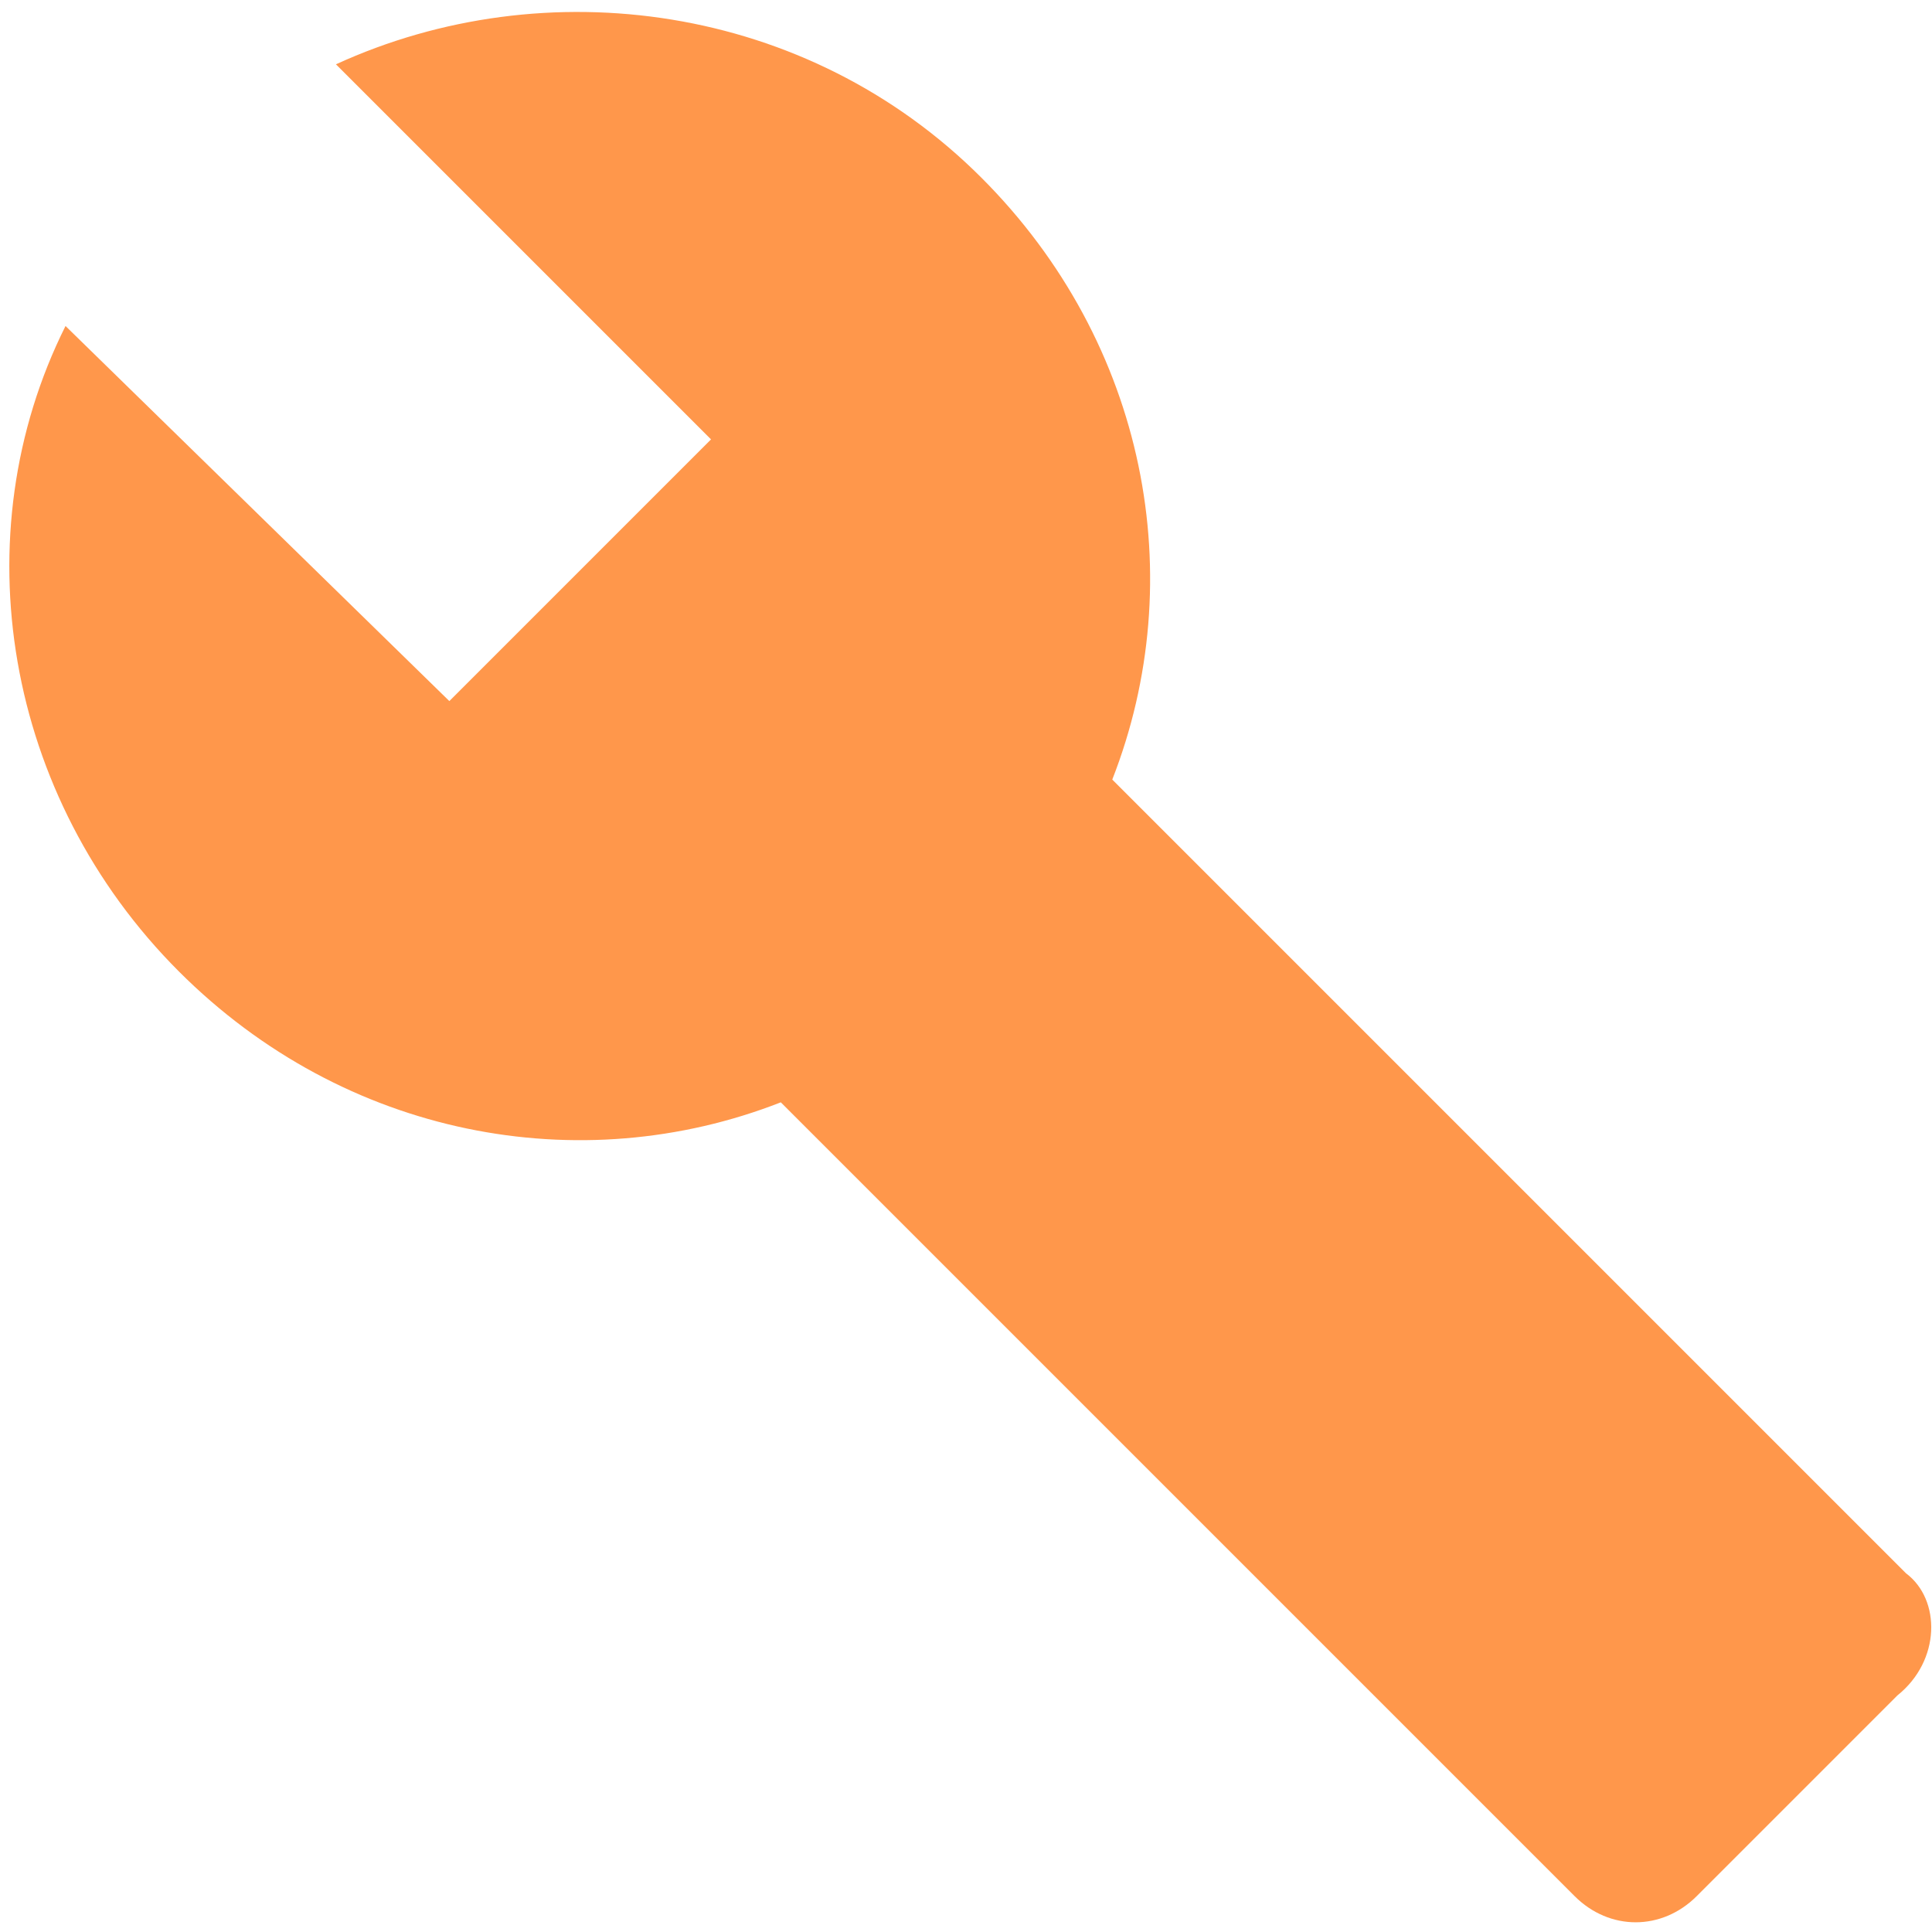
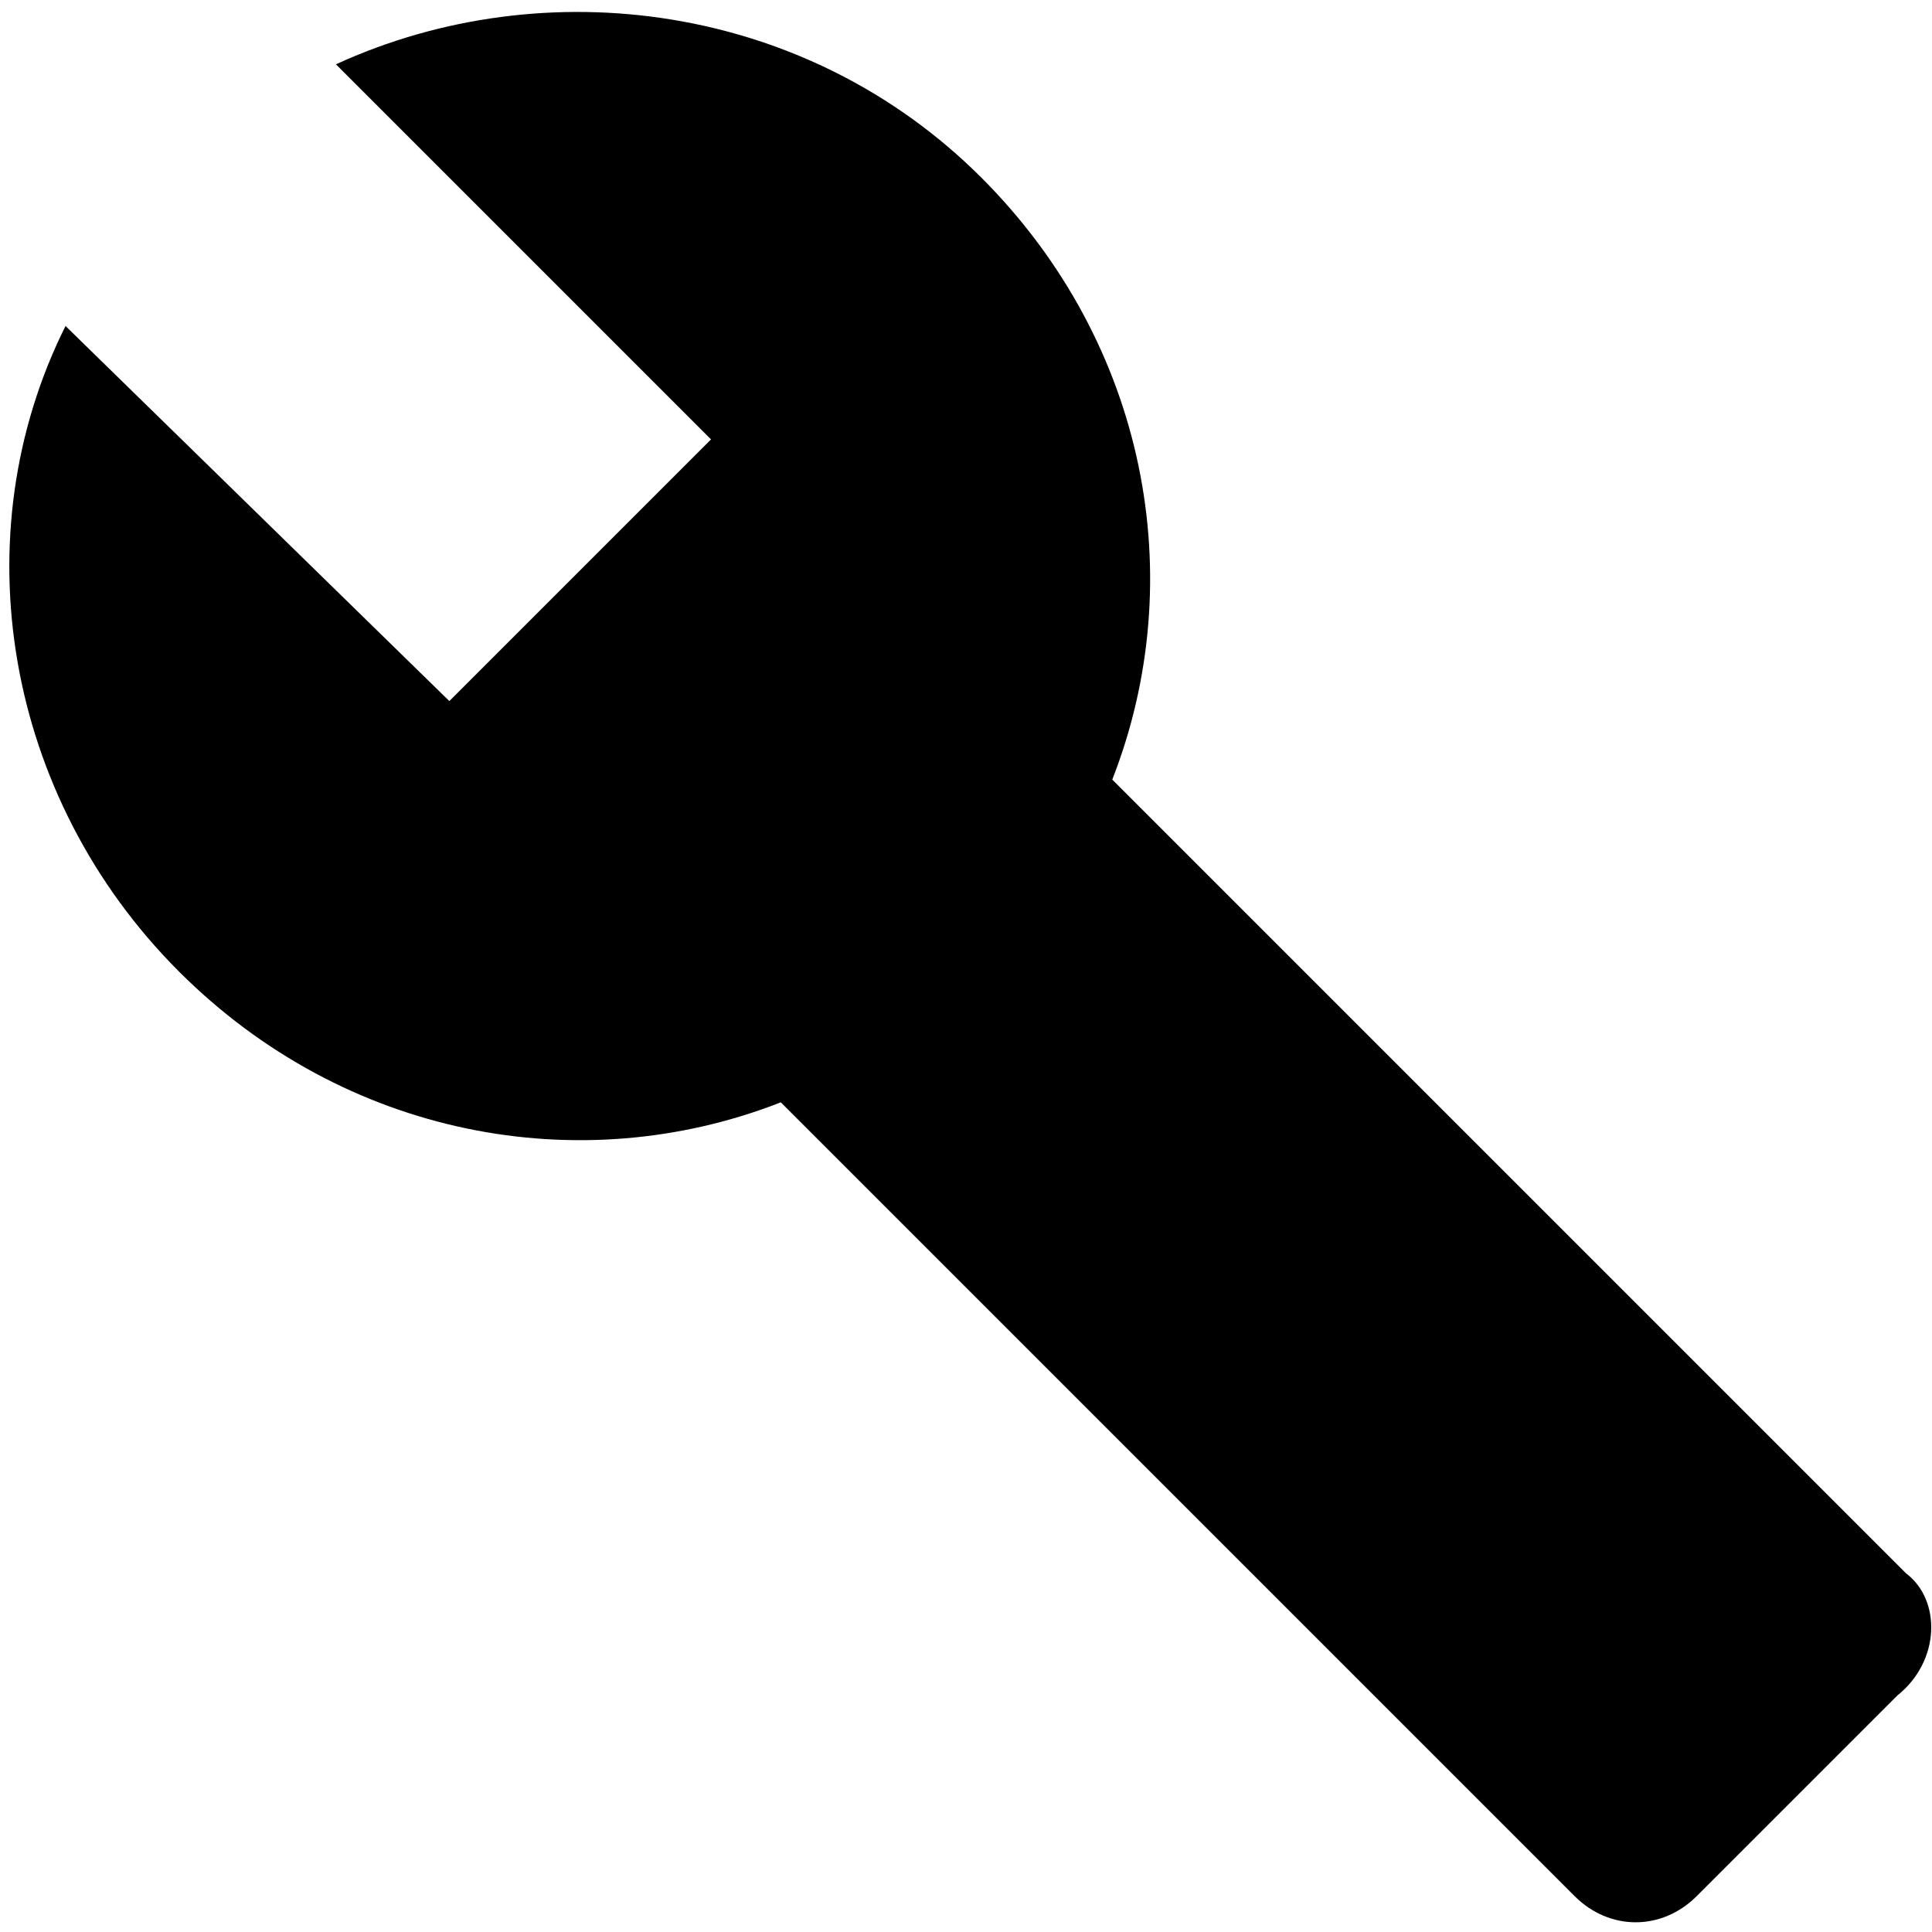
- <svg xmlns="http://www.w3.org/2000/svg" width="69px" height="69px" viewBox="0 0 69 69" version="1.1">
-   <defs />
-   <g id="Page-1" stroke="none" stroke-width="1" fill="none" fill-rule="evenodd">
-     <g id="Listagem" transform="translate(-514, -600)" fill-rule="nonzero" fill="#FF974B">
-       <g id="categorias" transform="translate(405, 256)">
-         <g id="Icones" transform="translate(73, 89)">
-           <g id="laranja">
-             <g id="row-2" transform="translate(0.333075, 219.4269)">
-               <g id="servicos">
-                 <path d="M103.741,91.765 L75.391,63.415 C78.195,56.25 76.637,47.839 70.718,41.92 C64.488,35.689 55.142,34.443 47.665,37.87 L61.061,51.266 L51.715,60.612 L38.007,47.216 C34.269,54.692 35.827,64.038 42.057,70.269 C47.976,76.188 56.388,77.746 63.553,74.942 L91.903,103.292 C93.149,104.538 95.018,104.538 96.264,103.292 L103.429,96.126 C104.987,94.88 104.987,92.699 103.741,91.765 Z" />
-               </g>
-             </g>
-           </g>
-         </g>
-       </g>
-     </g>
-   </g>
+ <svg xmlns="http://www.w3.org/2000/svg" version="1.1" width="1024" height="1024" viewBox="0 0 1024 1024">
+   <g id="icomoon-ignore">
+ </g>
+   <path d="M1010.255 833.917l-420.722-420.722c41.61-106.336 18.493-231.166-69.35-319.009-92.466-92.466-231.166-110.96-342.126-60.103l198.803 198.803-138.7 138.7-203.426-198.803c-55.48 110.96-32.363 249.659 60.103 342.126 87.843 87.843 212.673 110.96 319.009 69.35l420.722 420.722c18.493 18.493 46.233 18.493 64.727 0l106.336-106.336c23.117-18.493 23.117-50.857 4.623-64.727z" />
</svg>
